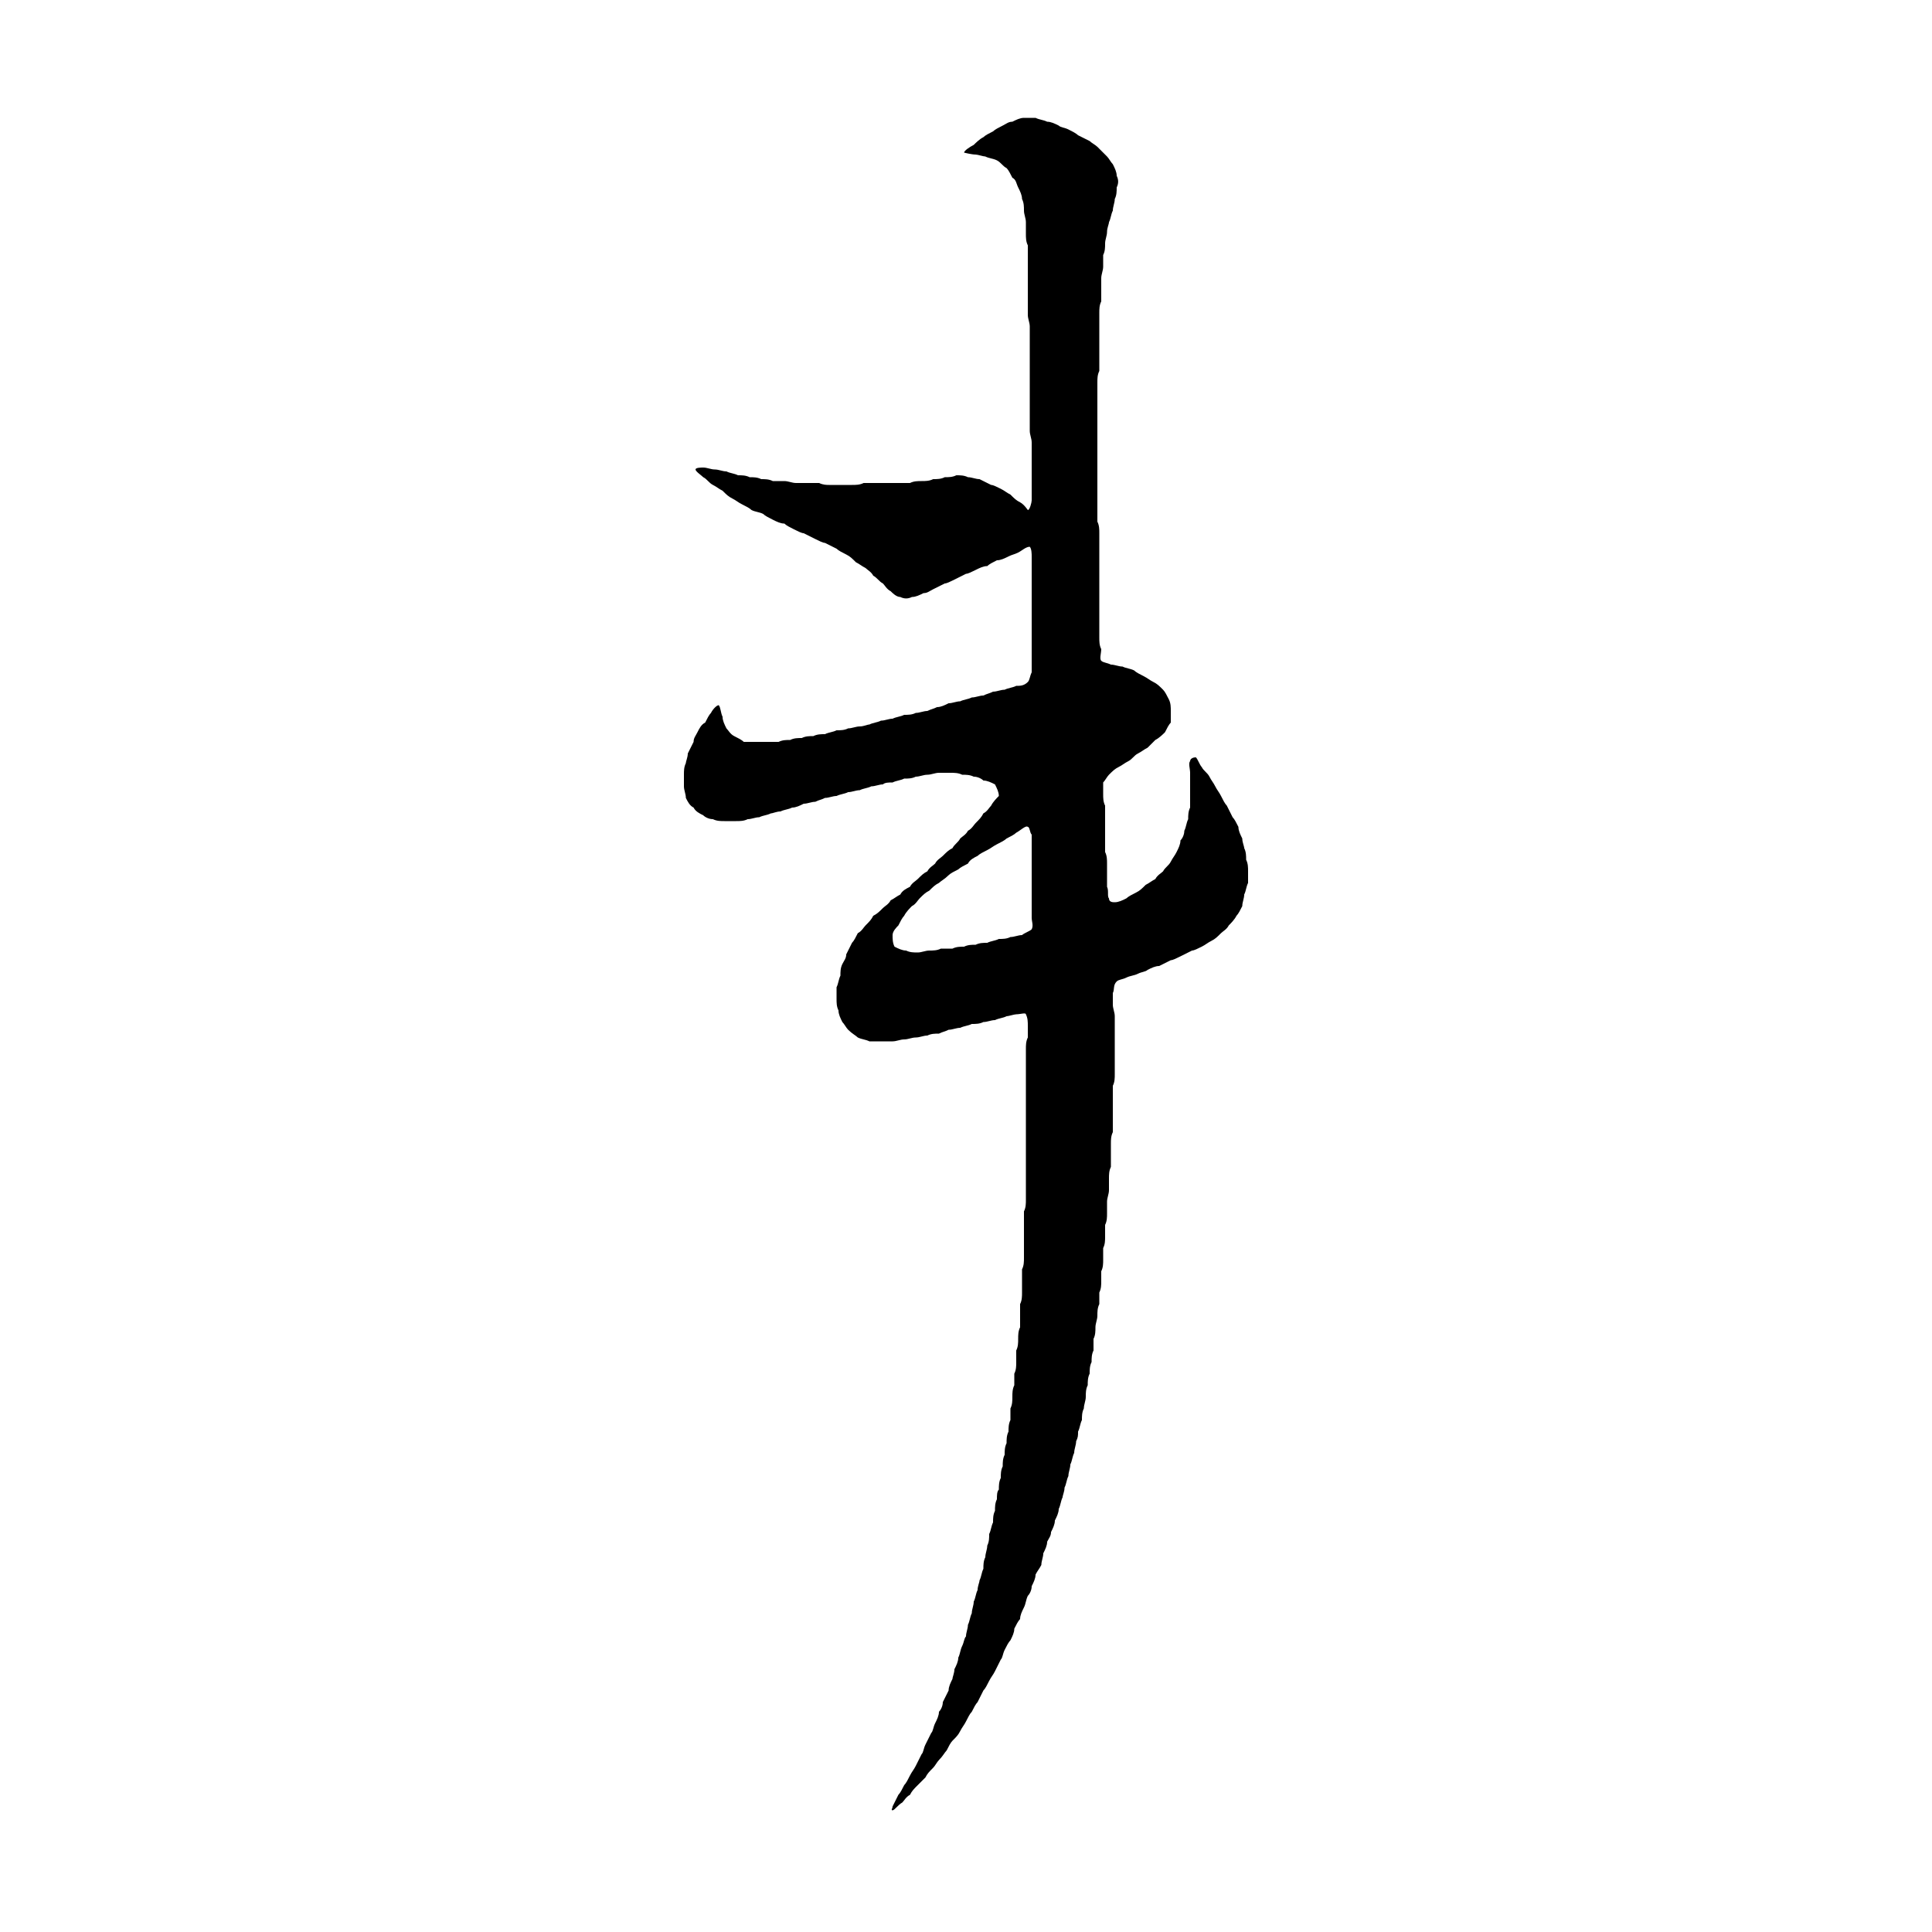
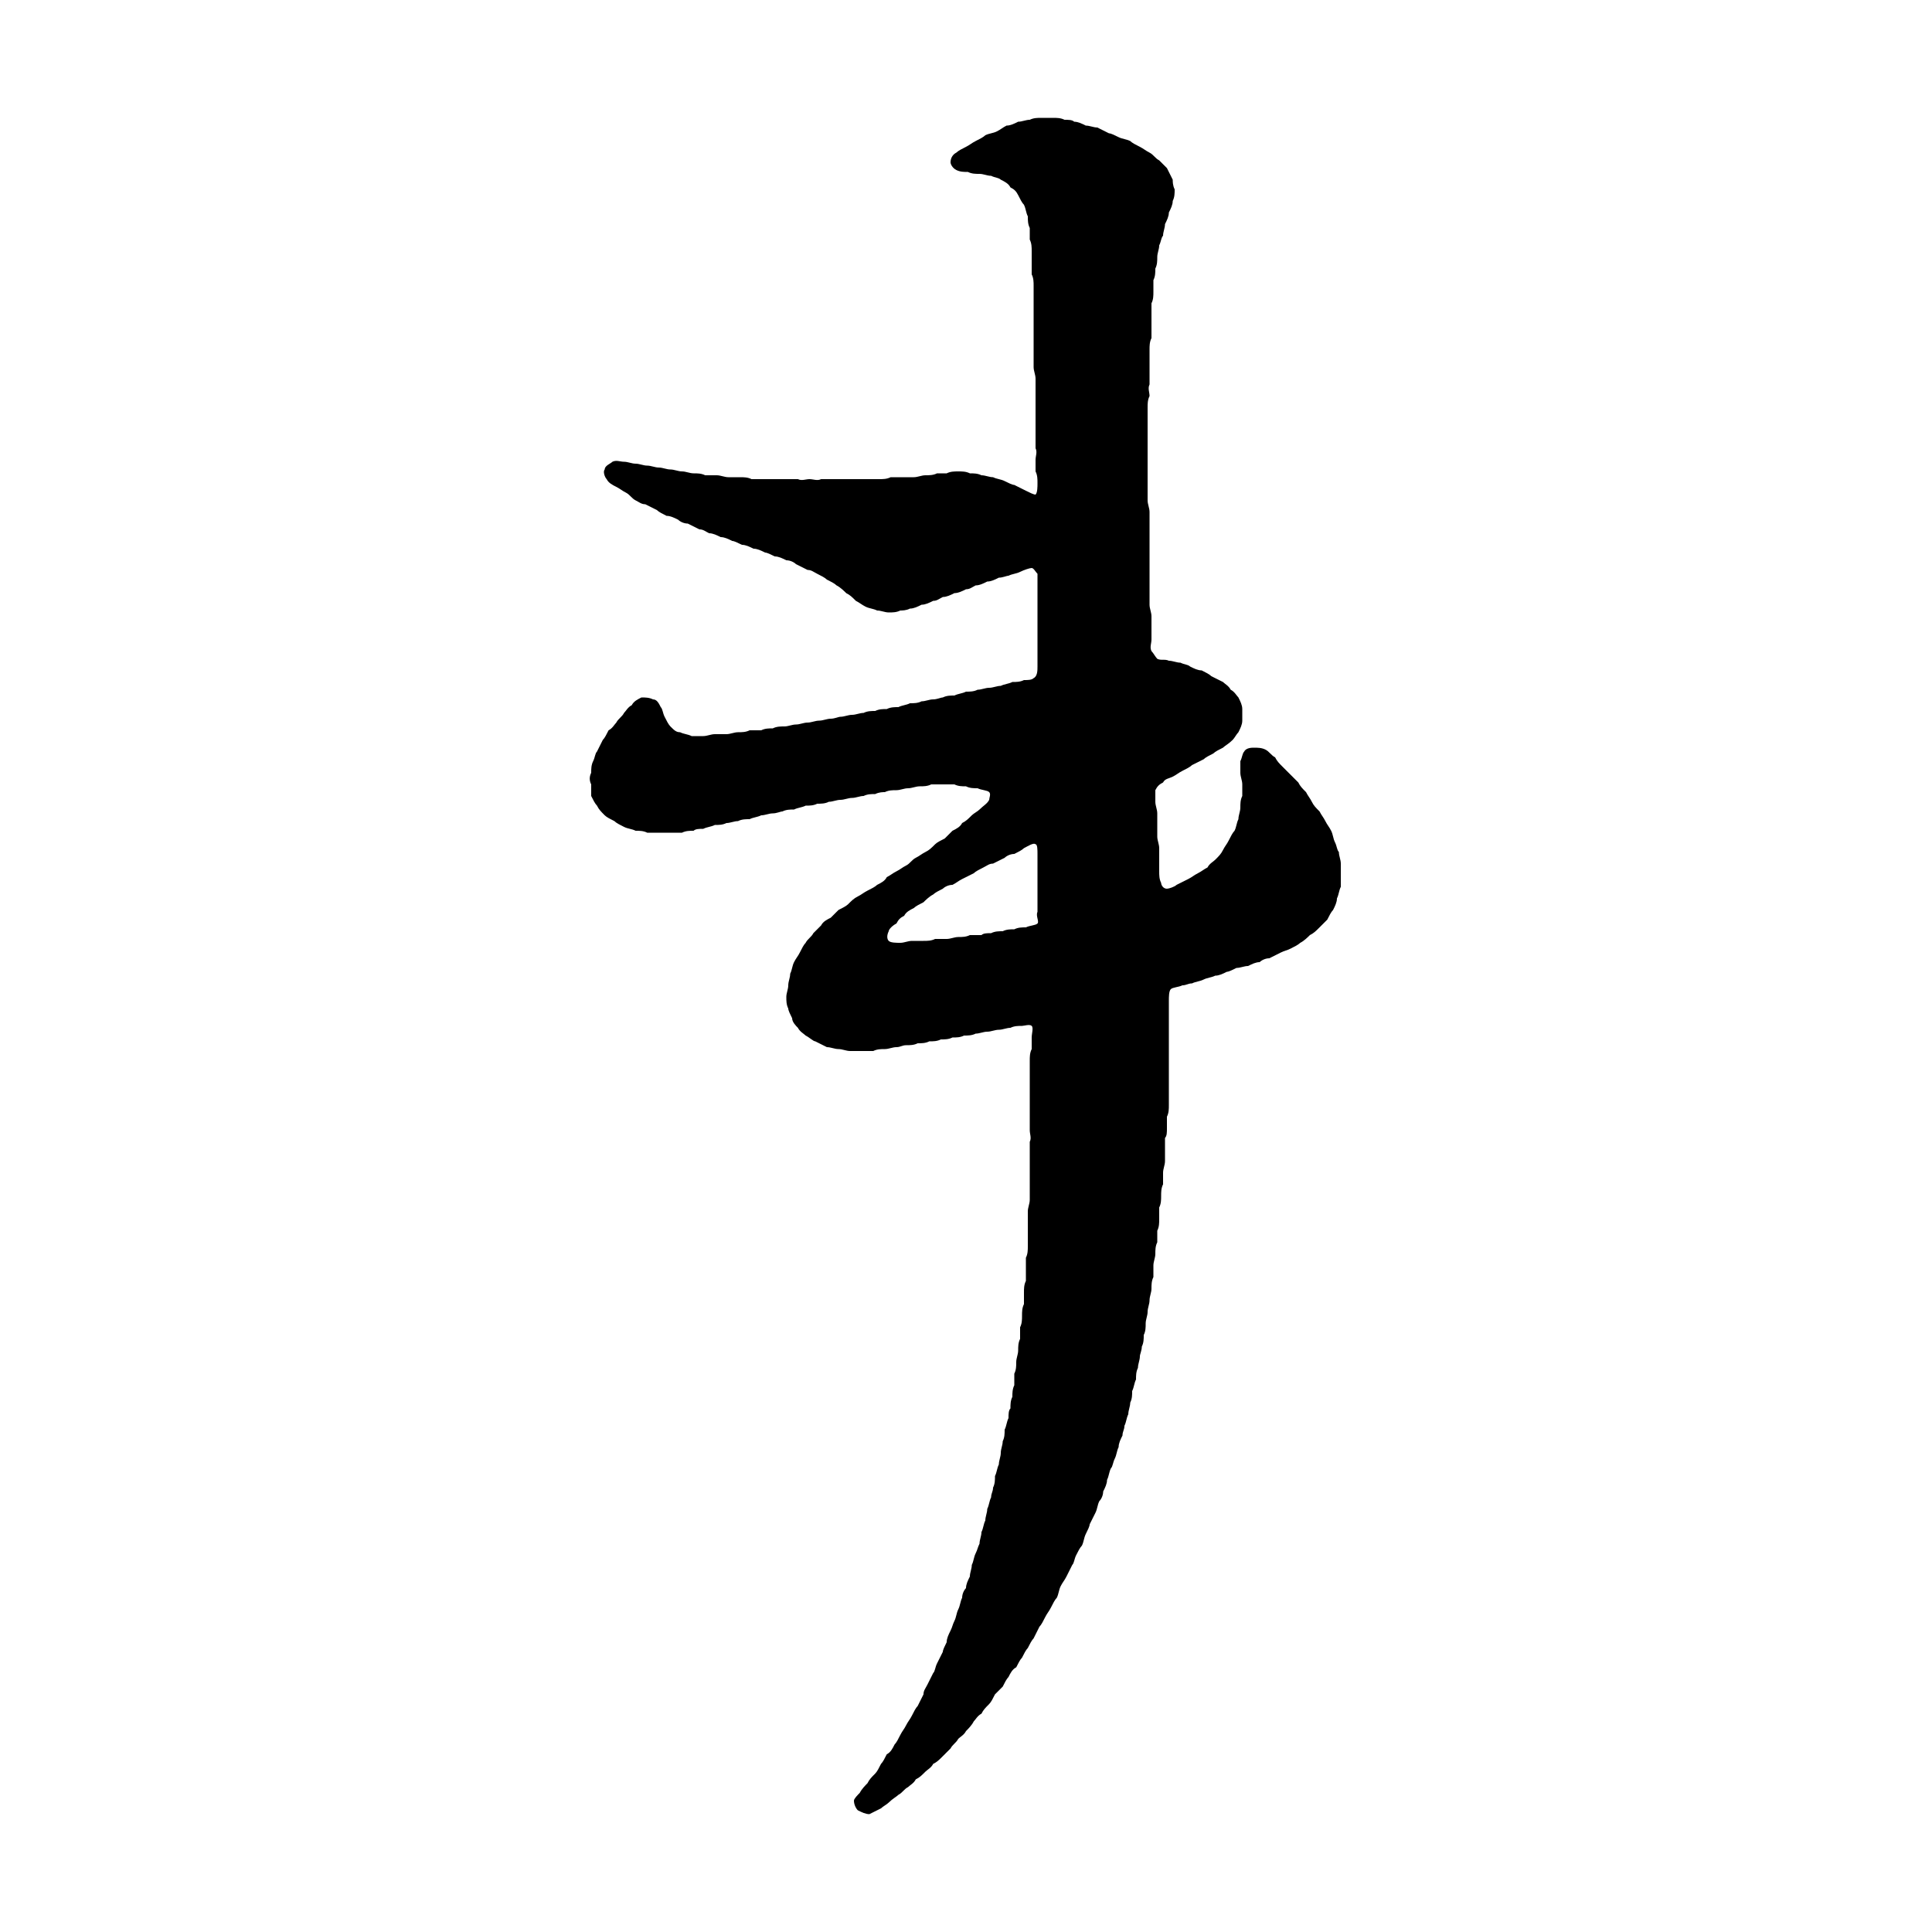
<svg xmlns="http://www.w3.org/2000/svg" viewBox="0 0 1000 1000">
-   <path d="M 536,61 C 538,62 540,62 542,63 C 544,63 546,64 548,65 C 549,66 551,66 553,67 C 555,68 557,69 558,70 C 560,71 562,72 564,73 C 565,74 567,75 568,76 C 570,78 571,79 573,81 C 574,82 575,84 576,85 C 577,87 578,89 578,91 C 579,93 579,95 578,97 C 578,99 578,101 577,103 C 577,105 576,107 576,109 C 575,111 575,113 574,115 C 574,116 573,118 573,120 C 573,122 572,124 572,126 C 572,128 572,130 571,132 C 571,134 571,136 571,138 C 571,140 570,142 570,144 C 570,146 570,148 570,150 C 570,152 570,154 570,156 C 569,158 569,160 569,162 C 569,164 569,166 569,168 C 569,170 569,172 569,174 C 569,176 569,178 569,180 C 569,182 569,184 569,186 C 569,188 569,190 569,192 C 568,194 568,196 568,198 C 568,200 568,202 568,204 C 568,206 568,208 568,210 C 568,212 568,214 568,216 C 568,218 568,220 568,222 C 568,224 568,226 568,228 C 568,230 568,232 568,234 C 568,236 568,238 568,240 C 568,242 568,244 568,246 C 568,248 568,250 568,252 C 568,254 568,256 568,258 C 568,260 568,262 568,264 C 568,266 568,268 568,270 C 569,272 569,274 569,276 C 569,278 569,280 569,282 C 569,284 569,286 569,288 C 569,290 569,292 569,294 C 569,296 569,298 569,300 C 569,302 569,304 569,306 C 569,308 569,310 569,312 C 569,314 569,316 569,318 C 569,320 569,322 569,324 C 569,326 569,328 569,330 C 569,332 569,334 570,336 C 570,338 569,341 570,342 C 571,343 573,343 575,344 C 577,344 579,345 581,345 C 583,346 585,346 587,347 C 588,348 590,349 592,350 C 594,351 595,352 597,353 C 599,354 600,355 602,357 C 603,358 604,360 605,362 C 606,364 606,366 606,368 C 606,370 606,372 606,374 C 605,375 604,377 603,379 C 602,380 600,382 598,383 C 597,384 595,386 594,387 C 592,388 591,389 589,390 C 587,391 586,393 584,394 C 582,395 581,396 579,397 C 577,398 576,399 574,401 C 573,402 572,404 571,405 C 571,407 571,409 571,411 C 571,413 571,415 572,417 C 572,419 572,421 572,423 C 572,425 572,427 572,429 C 572,431 572,433 572,435 C 572,437 572,439 572,441 C 573,443 573,445 573,447 C 573,449 573,451 573,453 C 573,455 573,457 573,459 C 574,461 573,464 574,465 C 574,467 576,467 577,467 C 579,467 581,466 583,465 C 584,464 586,463 588,462 C 590,461 591,460 593,458 C 595,457 596,456 598,455 C 599,453 601,452 602,451 C 603,449 605,448 606,446 C 607,444 608,443 609,441 C 610,439 611,437 611,435 C 612,434 613,432 613,430 C 614,428 614,426 615,424 C 615,422 615,420 616,418 C 616,416 616,414 616,412 C 616,410 616,408 616,406 C 616,404 616,402 616,400 C 616,398 615,395 616,394 C 616,393 617,392 619,392 C 620,393 621,396 622,397 C 623,399 625,400 626,402 C 627,404 628,405 629,407 C 630,409 631,410 632,412 C 633,414 634,416 635,417 C 636,419 637,421 638,423 C 639,424 640,426 641,428 C 641,430 642,432 643,434 C 643,436 644,438 644,439 C 645,441 645,443 645,445 C 646,447 646,449 646,451 C 646,453 646,455 646,457 C 645,459 645,461 644,463 C 644,465 643,467 643,469 C 642,471 641,473 640,474 C 639,476 637,478 636,479 C 635,481 633,482 632,483 C 630,485 629,486 627,487 C 625,488 624,489 622,490 C 620,491 618,492 617,492 C 615,493 613,494 611,495 C 609,496 607,497 606,497 C 604,498 602,499 600,500 C 598,500 596,501 594,502 C 593,503 591,503 589,504 C 587,505 585,505 583,506 C 581,507 579,507 578,508 C 576,510 577,512 576,514 C 576,516 576,518 576,520 C 576,522 577,524 577,526 C 577,528 577,530 577,532 C 577,534 577,536 577,538 C 577,540 577,542 577,544 C 577,546 577,548 577,550 C 577,552 577,554 577,556 C 577,558 577,560 576,562 C 576,564 576,566 576,568 C 576,570 576,572 576,574 C 576,576 576,578 576,580 C 576,582 576,584 576,586 C 575,588 575,590 575,592 C 575,594 575,596 575,598 C 575,600 575,602 575,604 C 574,606 574,608 574,610 C 574,612 574,614 574,616 C 574,618 573,620 573,622 C 573,624 573,626 573,628 C 573,630 573,632 572,634 C 572,636 572,638 572,640 C 572,642 572,644 571,646 C 571,648 571,650 571,652 C 571,654 571,656 570,658 C 570,659 570,661 570,663 C 570,665 570,667 569,669 C 569,671 569,673 569,675 C 568,677 568,679 568,681 C 568,683 567,685 567,687 C 567,689 567,691 566,693 C 566,695 566,697 566,699 C 565,701 565,703 565,705 C 564,707 564,709 564,711 C 563,713 563,715 563,717 C 562,719 562,721 562,723 C 562,725 561,727 561,729 C 560,731 560,733 560,735 C 559,737 559,739 558,741 C 558,743 558,744 557,746 C 557,748 556,750 556,752 C 555,754 555,756 554,758 C 554,760 553,762 553,764 C 552,766 552,768 551,770 C 551,772 550,774 550,775 C 549,777 549,779 548,781 C 548,783 547,785 546,787 C 546,789 545,791 544,793 C 544,795 543,796 542,798 C 542,800 541,802 540,804 C 540,806 539,808 539,810 C 538,812 537,813 536,815 C 536,817 535,819 534,821 C 534,823 533,825 532,826 C 531,828 531,830 530,832 C 529,834 528,836 528,838 C 527,839 526,841 525,843 C 525,845 524,847 523,849 C 522,850 521,852 520,854 C 519,856 519,858 518,859 C 517,861 516,863 515,865 C 514,867 513,868 512,870 C 511,872 510,874 509,875 C 508,877 507,879 506,881 C 505,882 504,884 503,886 C 502,887 501,889 500,891 C 499,893 498,894 497,896 C 496,898 495,899 493,901 C 492,902 491,904 490,906 C 489,907 488,909 486,911 C 485,912 484,914 483,915 C 481,917 480,918 479,920 C 478,921 476,923 475,924 C 473,926 472,927 471,929 C 469,930 468,932 467,933 C 465,934 463,937 462,937 C 461,937 462,936 462,935 C 463,933 464,931 465,929 C 466,928 467,926 468,924 C 469,923 470,921 471,919 C 472,917 473,916 474,914 C 475,912 476,910 477,908 C 478,907 478,905 479,903 C 480,901 481,899 482,897 C 483,896 483,894 484,892 C 485,890 486,888 486,886 C 487,885 488,883 488,881 C 489,879 490,877 491,875 C 491,873 492,871 493,869 C 493,868 494,866 494,864 C 495,862 496,860 496,858 C 497,856 497,854 498,852 C 499,850 499,848 500,847 C 500,845 501,843 501,841 C 502,839 502,837 503,835 C 503,833 504,831 504,829 C 505,827 505,825 506,823 C 506,821 507,819 507,818 C 508,816 508,814 509,812 C 509,810 509,808 510,806 C 510,804 511,802 511,800 C 512,798 512,796 512,794 C 513,792 513,790 514,788 C 514,786 514,784 515,782 C 515,780 515,778 516,776 C 516,774 516,772 517,771 C 517,769 517,767 518,765 C 518,763 518,761 519,759 C 519,757 519,755 520,753 C 520,751 520,749 521,747 C 521,745 521,743 522,741 C 522,739 522,737 523,735 C 523,733 523,731 523,729 C 524,727 524,725 524,723 C 524,721 524,719 525,717 C 525,715 525,713 525,711 C 526,709 526,707 526,705 C 526,703 526,701 526,699 C 527,697 527,695 527,693 C 527,691 527,689 528,687 C 528,685 528,683 528,681 C 528,679 528,677 528,675 C 529,673 529,671 529,669 C 529,667 529,665 529,663 C 529,661 529,659 529,657 C 530,655 530,653 530,651 C 530,649 530,647 530,645 C 530,643 530,641 530,639 C 530,637 530,635 530,633 C 530,631 530,629 530,627 C 531,625 531,623 531,621 C 531,619 531,617 531,615 C 531,613 531,611 531,609 C 531,607 531,605 531,603 C 531,601 531,599 531,597 C 531,595 531,593 531,591 C 531,589 531,587 531,585 C 531,583 531,581 531,579 C 531,577 531,575 531,573 C 531,571 531,569 531,567 C 531,565 531,563 531,561 C 531,559 531,557 531,555 C 531,553 531,551 531,549 C 531,547 531,545 531,543 C 531,541 531,539 532,537 C 532,535 532,533 532,531 C 532,529 532,527 531,525 C 531,524 528,525 526,525 C 525,525 522,526 521,526 C 519,527 517,527 515,528 C 513,528 511,529 509,529 C 507,530 505,530 503,530 C 501,531 499,531 497,532 C 495,532 493,533 491,533 C 489,534 488,534 486,535 C 484,535 482,535 480,536 C 478,536 476,537 474,537 C 472,537 470,538 468,538 C 466,538 464,539 462,539 C 460,539 458,539 456,539 C 454,539 452,539 450,539 C 448,538 446,538 444,537 C 443,536 441,535 439,533 C 438,532 437,530 436,529 C 435,527 434,525 434,523 C 433,521 433,519 433,517 C 433,515 433,513 433,511 C 434,509 434,507 435,505 C 435,503 435,501 436,499 C 437,497 438,496 438,494 C 439,492 440,490 441,488 C 442,487 443,485 444,483 C 446,482 447,480 448,479 C 450,477 451,476 452,474 C 454,473 455,472 457,470 C 458,469 460,468 461,466 C 463,465 464,464 466,463 C 467,461 469,460 471,459 C 472,457 474,456 475,455 C 477,453 478,452 480,451 C 481,449 483,448 484,447 C 485,445 487,444 488,443 C 490,441 491,440 493,439 C 494,437 496,436 497,434 C 498,433 500,432 501,430 C 503,429 504,427 505,426 C 507,424 508,423 509,421 C 511,420 512,418 513,417 C 514,415 516,413 517,412 C 517,410 516,408 515,406 C 513,405 511,404 509,404 C 508,403 506,402 504,402 C 502,401 500,401 498,401 C 496,400 494,400 492,400 C 490,400 488,400 486,400 C 484,400 482,401 480,401 C 478,401 476,402 474,402 C 472,403 470,403 468,403 C 466,404 464,404 462,405 C 460,405 458,405 457,406 C 455,406 453,407 451,407 C 449,408 447,408 445,409 C 443,409 441,410 439,410 C 437,411 435,411 433,412 C 431,412 429,413 427,413 C 425,414 424,414 422,415 C 420,415 418,416 416,416 C 414,417 412,418 410,418 C 408,419 406,419 404,420 C 402,420 400,421 399,421 C 397,422 395,422 393,423 C 391,423 389,424 387,424 C 385,425 383,425 381,425 C 379,425 377,425 375,425 C 373,425 371,425 369,424 C 367,424 365,423 364,422 C 362,421 360,420 359,418 C 357,417 356,415 355,413 C 355,411 354,409 354,407 C 354,405 354,403 354,401 C 354,399 354,397 355,395 C 355,394 356,392 356,390 C 357,388 358,386 359,384 C 359,382 360,381 361,379 C 362,377 363,375 365,374 C 366,372 367,370 368,369 C 369,367 371,365 372,365 C 373,366 373,369 374,371 C 374,373 375,375 376,377 C 377,378 378,380 380,381 C 382,382 384,383 385,384 C 387,384 389,384 391,384 C 393,384 395,384 397,384 C 399,384 401,384 403,384 C 405,383 407,383 409,383 C 411,382 413,382 415,382 C 417,381 419,381 421,381 C 423,380 425,380 427,380 C 429,379 431,379 433,378 C 435,378 437,378 439,377 C 441,377 443,376 445,376 C 447,376 449,375 450,375 C 452,374 454,374 456,373 C 458,373 460,372 462,372 C 464,371 466,371 468,370 C 470,370 472,370 474,369 C 476,369 478,368 480,368 C 482,367 483,367 485,366 C 487,366 489,365 491,364 C 493,364 495,363 497,363 C 499,362 501,362 503,361 C 505,361 507,360 509,360 C 511,359 512,359 514,358 C 516,358 518,357 520,357 C 522,356 524,356 526,355 C 528,355 530,355 532,353 C 533,352 533,350 534,348 C 534,347 534,344 534,342 C 534,340 534,338 534,336 C 534,334 534,332 534,330 C 534,328 534,326 534,324 C 534,322 534,320 534,318 C 534,316 534,314 534,312 C 534,310 534,308 534,306 C 534,304 534,302 534,300 C 534,298 534,296 534,294 C 534,292 534,290 534,288 C 534,287 534,284 533,283 C 531,283 529,285 527,286 C 525,287 524,287 522,288 C 520,289 518,290 516,290 C 514,291 512,292 511,293 C 509,293 507,294 505,295 C 503,296 501,297 500,297 C 498,298 496,299 494,300 C 492,301 490,302 489,302 C 487,303 485,304 483,305 C 481,306 480,307 478,307 C 476,308 474,309 472,309 C 470,310 468,310 466,309 C 464,309 462,307 461,306 C 459,305 458,303 457,302 C 455,301 454,299 452,298 C 451,296 449,295 448,294 C 446,293 445,292 443,291 C 441,289 440,288 438,287 C 436,286 434,285 433,284 C 431,283 429,282 427,281 C 426,281 424,280 422,279 C 420,278 418,277 416,276 C 415,276 413,275 411,274 C 409,273 407,272 406,271 C 404,271 402,270 400,269 C 398,268 396,267 395,266 C 393,265 391,265 389,264 C 388,263 386,262 384,261 C 382,260 381,259 379,258 C 377,257 376,256 374,254 C 372,253 371,252 369,251 C 367,250 366,248 364,247 C 363,246 360,244 360,243 C 360,242 363,242 364,242 C 366,242 368,243 370,243 C 372,243 374,244 376,244 C 378,245 380,245 382,246 C 384,246 386,246 388,247 C 390,247 392,247 394,248 C 396,248 398,248 400,249 C 402,249 404,249 406,249 C 408,249 410,250 412,250 C 414,250 416,250 418,250 C 420,250 422,250 424,250 C 426,251 428,251 429,251 C 431,251 433,251 435,251 C 437,251 439,251 441,251 C 443,251 445,251 447,250 C 449,250 451,250 453,250 C 455,250 457,250 459,250 C 461,250 463,250 465,250 C 467,250 469,250 471,250 C 473,249 475,249 477,249 C 479,249 481,249 483,248 C 485,248 487,248 489,247 C 491,247 493,247 495,246 C 497,246 499,246 501,247 C 503,247 505,248 507,248 C 509,249 511,250 513,251 C 514,251 516,252 518,253 C 520,254 521,255 523,256 C 525,258 526,259 528,260 C 530,261 532,264 532,264 C 533,264 534,260 534,259 C 534,257 534,255 534,253 C 534,251 534,249 534,247 C 534,245 534,243 534,241 C 534,239 534,237 534,235 C 534,233 534,231 534,229 C 534,227 533,225 533,223 C 533,221 533,219 533,217 C 533,215 533,213 533,211 C 533,209 533,207 533,205 C 533,203 533,201 533,199 C 533,197 533,195 533,193 C 533,191 533,189 533,187 C 533,185 533,183 533,181 C 533,179 533,177 533,175 C 533,173 533,171 533,169 C 533,167 532,165 532,163 C 532,161 532,159 532,157 C 532,155 532,153 532,151 C 532,149 532,147 532,145 C 532,143 532,141 532,139 C 532,137 532,135 532,133 C 532,131 532,129 532,127 C 531,125 531,123 531,121 C 531,119 531,117 531,115 C 531,113 530,111 530,109 C 530,107 530,105 529,103 C 529,101 528,99 527,97 C 526,95 526,93 524,92 C 523,90 522,88 521,87 C 519,86 518,84 516,83 C 514,82 512,82 510,81 C 509,81 506,80 505,80 C 503,80 499,79 499,79 C 499,78 502,76 504,75 C 505,74 507,72 509,71 C 510,70 512,69 514,68 C 515,67 517,66 519,65 C 521,64 522,63 524,63 C 526,62 528,61 530,61 C 532,61 534,61 536,61 Z M 526,431 C 525,432 523,433 521,434 C 520,435 518,436 516,437 C 514,438 513,439 511,440 C 509,441 507,442 506,443 C 504,444 502,445 501,447 C 499,448 497,449 496,450 C 494,451 492,452 491,453 C 489,455 487,456 486,457 C 484,458 483,459 481,461 C 479,462 478,463 476,465 C 475,466 474,468 472,469 C 471,470 469,472 468,474 C 467,475 466,477 465,479 C 464,480 462,482 462,484 C 462,486 462,488 463,490 C 465,491 467,492 469,492 C 471,493 473,493 475,493 C 477,493 479,492 481,492 C 483,492 485,492 487,491 C 489,491 491,491 493,491 C 495,490 497,490 499,490 C 501,489 503,489 505,489 C 507,488 509,488 511,488 C 513,487 515,487 517,486 C 519,486 521,486 523,485 C 525,485 527,484 529,484 C 530,483 533,482 534,481 C 535,479 534,477 534,475 C 534,473 534,471 534,469 C 534,467 534,465 534,463 C 534,461 534,459 534,457 C 534,455 534,453 534,451 C 534,449 534,447 534,445 C 534,442 534,440 534,438 C 534,436 534,434 534,432 C 533,431 533,428 532,428 C 531,427 528,430 526,431 Z" />
+   <path d="M 545,61 C 547,61 549,61 551,62 C 553,62 555,62 556,63 C 558,63 560,64 562,65 C 564,65 566,66 568,66 C 570,67 572,68 574,69 C 575,69 577,70 579,71 C 581,72 583,72 585,73 C 586,74 588,75 590,76 C 592,77 593,78 595,79 C 597,80 598,82 600,83 C 601,84 603,86 604,87 C 605,89 606,91 607,93 C 607,94 607,96 608,98 C 608,100 608,102 607,104 C 607,106 606,108 605,110 C 605,112 604,114 603,116 C 603,118 602,120 602,122 C 601,123 601,125 600,127 C 600,129 599,131 599,133 C 599,135 599,137 598,139 C 598,141 598,143 597,145 C 597,147 597,149 597,151 C 597,153 597,155 596,157 C 596,159 596,161 596,163 C 596,165 596,167 596,169 C 596,171 596,173 596,175 C 595,177 595,179 595,181 C 595,183 595,185 595,187 C 595,189 595,191 595,193 C 595,195 595,197 595,199 C 594,201 595,203 595,205 C 594,207 594,209 594,211 C 594,213 594,215 594,217 C 594,219 594,221 594,223 C 594,225 594,227 594,229 C 594,231 594,233 594,235 C 594,237 594,239 594,241 C 594,243 594,245 594,247 C 594,249 594,251 594,253 C 594,255 594,257 594,259 C 594,261 595,263 595,265 C 595,267 595,269 595,271 C 595,273 595,275 595,277 C 595,279 595,281 595,283 C 595,285 595,287 595,289 C 595,291 595,293 595,295 C 595,297 595,299 595,301 C 595,303 595,305 595,307 C 595,309 595,311 595,313 C 595,315 596,317 596,319 C 596,321 596,323 596,325 C 596,327 596,329 596,331 C 596,333 595,335 596,337 C 597,338 598,340 599,341 C 601,342 603,341 605,342 C 607,342 609,343 611,343 C 613,344 615,344 616,345 C 618,346 620,347 622,347 C 624,348 626,349 627,350 C 629,351 631,352 633,353 C 634,354 636,355 637,357 C 639,358 640,360 641,361 C 642,363 643,365 643,367 C 643,369 643,371 643,373 C 643,375 642,377 641,379 C 640,380 639,382 638,383 C 636,385 634,386 633,387 C 631,388 629,389 628,390 C 626,391 624,392 623,393 C 621,394 619,395 617,396 C 616,397 614,398 612,399 C 610,400 609,401 607,402 C 605,403 603,403 602,405 C 600,406 599,407 598,409 C 598,411 598,413 598,415 C 598,417 599,419 599,421 C 599,423 599,425 599,427 C 599,429 599,431 599,433 C 599,435 600,437 600,439 C 600,441 600,443 600,445 C 600,447 600,449 600,451 C 600,453 600,455 601,457 C 601,458 602,460 604,460 C 605,460 608,459 609,458 C 611,457 613,456 615,455 C 617,454 618,453 620,452 C 622,451 623,450 625,449 C 626,447 628,446 629,445 C 631,443 632,442 633,440 C 634,438 635,437 636,435 C 637,433 638,431 639,430 C 640,428 640,426 641,424 C 641,422 642,420 642,418 C 642,416 642,414 643,412 C 643,410 643,408 643,406 C 643,404 642,402 642,400 C 642,398 642,396 642,394 C 643,392 643,390 644,389 C 645,387 648,387 649,387 C 651,387 653,387 655,388 C 657,389 658,391 660,392 C 661,394 662,395 664,397 C 665,398 666,399 668,401 C 669,402 671,404 672,405 C 673,407 674,408 676,410 C 677,412 678,413 679,415 C 680,417 681,418 683,420 C 684,422 685,423 686,425 C 687,427 688,428 689,430 C 690,432 690,434 691,436 C 692,438 692,440 693,441 C 693,443 694,445 694,447 C 694,449 694,451 694,453 C 694,455 694,457 694,459 C 693,461 693,463 692,465 C 692,467 691,469 690,471 C 689,472 688,474 687,476 C 686,477 684,479 683,480 C 681,482 680,483 678,484 C 677,485 675,487 673,488 C 672,489 670,490 668,491 C 666,492 665,492 663,493 C 661,494 659,495 657,496 C 655,496 653,497 652,498 C 650,498 648,499 646,500 C 644,500 642,501 640,501 C 638,502 636,503 635,503 C 633,504 631,505 629,505 C 627,506 625,506 623,507 C 621,508 619,508 617,509 C 615,509 614,510 612,510 C 610,511 607,511 606,512 C 605,513 605,516 605,518 C 605,520 605,522 605,524 C 605,526 605,528 605,530 C 605,532 605,534 605,536 C 605,538 605,540 605,542 C 605,544 605,546 605,548 C 605,550 605,552 605,554 C 605,556 605,558 605,560 C 605,562 605,564 605,566 C 605,568 605,570 605,572 C 605,574 605,576 604,578 C 604,580 604,582 604,584 C 604,586 604,588 603,589 C 603,591 603,593 603,595 C 603,597 603,599 603,601 C 603,603 602,605 602,607 C 602,609 602,611 602,613 C 601,615 601,617 601,619 C 601,621 601,623 600,625 C 600,627 600,629 600,631 C 600,633 600,635 599,637 C 599,639 599,641 599,643 C 598,645 598,647 598,649 C 598,651 597,653 597,655 C 597,657 597,659 597,661 C 596,663 596,665 596,667 C 596,669 595,671 595,673 C 595,675 594,677 594,679 C 594,681 593,683 593,685 C 593,687 593,689 592,691 C 592,693 592,695 591,697 C 591,699 590,701 590,702 C 590,704 589,706 589,708 C 588,710 588,712 588,714 C 587,716 587,718 586,720 C 586,722 586,724 585,726 C 585,728 584,730 584,732 C 583,734 583,736 582,738 C 582,740 581,741 581,743 C 580,745 579,747 579,749 C 578,751 578,753 577,755 C 576,757 576,759 575,760 C 574,762 574,764 573,766 C 573,768 572,770 571,772 C 571,774 570,776 569,777 C 568,779 568,781 567,783 C 566,785 565,787 564,789 C 564,790 563,792 562,794 C 561,796 561,798 560,800 C 559,801 558,803 557,805 C 556,807 556,809 555,810 C 554,812 553,814 552,816 C 551,818 550,819 549,821 C 548,823 548,825 547,827 C 546,828 545,830 544,832 C 543,834 542,835 541,837 C 540,839 539,841 538,842 C 537,844 536,846 535,848 C 534,849 533,851 532,853 C 531,854 530,856 529,858 C 528,859 527,861 526,863 C 524,864 523,866 522,868 C 521,869 520,871 519,873 C 518,874 516,876 515,877 C 514,879 513,881 512,882 C 510,884 509,885 508,887 C 506,888 505,890 504,891 C 503,893 501,895 500,896 C 499,898 497,899 496,900 C 495,902 493,903 492,905 C 491,906 489,908 488,909 C 486,911 485,912 483,913 C 482,915 480,916 479,917 C 477,919 476,920 474,921 C 473,923 471,924 470,925 C 468,926 467,928 465,929 C 464,930 462,931 460,933 C 459,934 457,935 456,936 C 454,937 452,938 450,939 C 448,939 446,938 444,937 C 443,936 442,934 442,932 C 442,931 444,929 445,928 C 446,926 448,924 449,923 C 450,921 451,920 453,918 C 454,917 455,915 456,913 C 457,912 458,910 459,908 C 461,907 462,905 463,903 C 464,902 465,900 466,898 C 467,896 468,895 469,893 C 470,891 471,890 472,888 C 473,886 474,884 475,883 C 476,881 477,879 478,877 C 478,875 479,874 480,872 C 481,870 482,868 483,866 C 484,865 484,863 485,861 C 486,859 487,857 488,855 C 488,854 489,852 490,850 C 490,848 491,846 492,844 C 493,842 493,841 494,839 C 495,837 495,835 496,833 C 497,831 497,829 498,827 C 498,825 499,823 500,822 C 500,820 501,818 502,816 C 502,814 503,812 503,810 C 504,808 504,806 505,804 C 506,802 506,801 507,799 C 507,797 508,795 508,793 C 509,791 509,789 510,787 C 510,785 511,783 511,781 C 512,779 512,777 513,775 C 513,773 514,772 514,770 C 515,768 515,766 515,764 C 516,762 516,760 517,758 C 517,756 518,754 518,752 C 518,750 519,748 519,746 C 520,744 520,742 520,740 C 521,738 521,736 522,734 C 522,732 522,730 523,729 C 523,727 523,725 524,723 C 524,721 524,719 525,717 C 525,715 525,713 525,711 C 526,709 526,707 526,705 C 526,703 527,701 527,699 C 527,697 527,695 528,693 C 528,691 528,689 528,687 C 529,685 529,683 529,681 C 529,679 529,677 530,675 C 530,673 530,671 530,669 C 530,667 530,665 531,663 C 531,661 531,659 531,657 C 531,655 531,653 531,651 C 532,649 532,647 532,645 C 532,643 532,641 532,639 C 532,637 532,635 532,633 C 532,631 532,629 532,627 C 532,625 533,623 533,621 C 533,619 533,617 533,615 C 533,613 533,611 533,609 C 533,607 533,605 533,603 C 533,601 533,599 533,597 C 533,595 533,593 533,591 C 534,589 533,587 533,585 C 533,583 533,581 533,579 C 533,577 533,575 533,573 C 533,571 533,569 533,567 C 533,565 533,563 533,561 C 533,559 533,557 533,555 C 533,553 533,551 533,549 C 533,547 533,545 534,543 C 534,541 534,539 534,537 C 534,535 535,532 534,531 C 533,530 530,531 529,531 C 527,531 525,531 523,532 C 521,532 519,533 517,533 C 515,533 513,534 511,534 C 509,534 507,535 505,535 C 503,536 501,536 499,536 C 497,537 495,537 493,537 C 491,538 489,538 487,538 C 485,539 483,539 481,539 C 479,540 477,540 475,540 C 473,541 471,541 469,541 C 467,541 466,542 464,542 C 462,542 460,543 458,543 C 456,543 454,543 452,544 C 450,544 448,544 446,544 C 444,544 442,544 440,544 C 438,544 436,543 434,543 C 432,543 430,542 428,542 C 426,541 424,540 422,539 C 421,539 419,537 417,536 C 416,535 414,534 413,532 C 412,531 410,529 410,527 C 409,525 408,523 408,522 C 407,520 407,518 407,516 C 407,514 408,512 408,510 C 408,508 409,506 409,504 C 410,502 410,500 411,498 C 412,496 413,495 414,493 C 415,491 416,489 417,488 C 418,486 420,485 421,483 C 422,482 424,480 425,479 C 426,477 428,476 430,475 C 431,474 433,472 434,471 C 436,470 438,469 439,468 C 441,466 442,465 444,464 C 446,463 447,462 449,461 C 451,460 453,459 454,458 C 456,457 458,456 459,454 C 461,453 462,452 464,451 C 466,450 467,449 469,448 C 471,447 472,445 474,444 C 476,443 477,442 479,441 C 481,440 482,439 484,437 C 485,436 487,435 489,434 C 490,433 492,431 493,430 C 495,429 497,428 498,426 C 500,425 501,424 503,422 C 504,421 506,420 507,419 C 509,417 511,416 512,414 C 512,413 513,411 512,410 C 511,409 508,409 506,408 C 504,408 502,408 500,407 C 498,407 496,407 494,406 C 492,406 490,406 488,406 C 486,406 484,406 482,406 C 480,407 478,407 476,407 C 474,407 472,408 470,408 C 468,408 466,409 464,409 C 462,409 460,409 458,410 C 457,410 455,410 453,411 C 451,411 449,411 447,412 C 445,412 443,413 441,413 C 439,413 437,414 435,414 C 433,414 431,415 429,415 C 427,416 425,416 423,416 C 421,417 419,417 417,417 C 415,418 413,418 411,419 C 409,419 407,419 405,420 C 404,420 402,421 400,421 C 398,421 396,422 394,422 C 392,423 390,423 388,424 C 386,424 384,424 382,425 C 380,425 378,426 376,426 C 374,427 372,427 370,427 C 368,428 366,428 364,429 C 362,429 360,429 359,430 C 357,430 355,430 353,431 C 351,431 349,431 347,431 C 345,431 343,431 341,431 C 339,431 337,431 335,431 C 333,430 331,430 329,430 C 327,429 325,429 323,428 C 321,427 319,426 318,425 C 316,424 314,423 313,422 C 311,420 310,419 309,417 C 308,416 307,414 306,412 C 306,410 306,408 306,406 C 305,404 305,402 306,400 C 306,398 306,396 307,394 C 308,392 308,390 309,389 C 310,387 311,385 312,383 C 313,382 314,380 315,378 C 317,377 318,375 319,374 C 320,372 322,371 323,369 C 324,368 325,366 327,365 C 328,363 330,362 332,361 C 334,361 336,361 338,362 C 340,362 341,364 342,366 C 343,367 343,369 344,371 C 345,373 346,375 347,376 C 349,378 350,379 352,379 C 354,380 356,380 358,381 C 360,381 362,381 364,381 C 366,381 368,380 370,380 C 372,380 374,380 376,380 C 378,380 380,379 382,379 C 384,379 386,379 388,378 C 390,378 392,378 394,378 C 396,377 398,377 400,377 C 402,376 404,376 406,376 C 408,376 410,375 412,375 C 414,375 416,374 418,374 C 420,374 422,373 424,373 C 426,373 428,372 430,372 C 432,372 434,371 435,371 C 437,371 439,370 441,370 C 443,370 445,369 447,369 C 449,368 451,368 453,368 C 455,367 457,367 459,367 C 461,366 463,366 465,366 C 467,365 469,365 471,364 C 473,364 475,364 477,363 C 479,363 481,362 483,362 C 485,362 487,361 488,361 C 490,360 492,360 494,360 C 496,359 498,359 500,358 C 502,358 504,358 506,357 C 508,357 510,356 512,356 C 514,356 516,355 518,355 C 520,354 522,354 524,353 C 526,353 528,353 530,352 C 532,352 534,352 535,351 C 537,350 537,347 537,345 C 537,344 537,341 537,339 C 537,337 537,335 537,333 C 537,331 537,329 537,327 C 537,325 537,323 537,321 C 537,319 537,317 537,315 C 537,313 537,311 537,309 C 537,307 537,305 537,303 C 537,301 537,299 537,297 C 536,296 535,294 534,294 C 533,294 530,295 528,296 C 526,297 524,297 522,298 C 521,298 519,299 517,299 C 515,300 513,301 511,301 C 509,302 507,303 505,303 C 503,304 502,305 500,305 C 498,306 496,307 494,307 C 492,308 490,309 488,309 C 486,310 485,311 483,311 C 481,312 479,313 477,313 C 475,314 473,315 471,315 C 469,316 467,316 466,316 C 464,317 462,317 460,317 C 458,317 456,316 454,316 C 452,315 450,315 448,314 C 446,313 445,312 443,311 C 441,309 440,308 438,307 C 437,306 435,304 433,303 C 432,302 430,301 428,300 C 427,299 425,298 423,297 C 421,296 420,295 418,295 C 416,294 414,293 412,292 C 411,291 409,290 407,290 C 405,289 403,288 401,288 C 399,287 397,286 396,286 C 394,285 392,284 390,284 C 388,283 386,282 384,282 C 382,281 380,280 379,280 C 377,279 375,278 373,278 C 371,277 369,276 367,276 C 365,275 364,274 362,274 C 360,273 358,272 356,271 C 354,271 352,270 351,269 C 349,268 347,267 345,267 C 343,266 341,265 340,264 C 338,263 336,262 334,261 C 332,261 331,260 329,259 C 327,258 326,256 324,255 C 322,254 321,253 319,252 C 317,251 315,250 314,248 C 313,247 312,244 313,243 C 313,241 316,240 317,239 C 319,238 321,239 323,239 C 325,239 327,240 329,240 C 331,240 333,241 335,241 C 337,241 339,242 341,242 C 343,242 345,243 347,243 C 349,243 351,244 353,244 C 355,244 357,245 359,245 C 361,245 363,245 365,246 C 367,246 369,246 371,246 C 373,246 375,247 377,247 C 379,247 381,247 383,247 C 385,247 387,247 389,248 C 391,248 393,248 395,248 C 397,248 399,248 401,248 C 403,248 405,248 407,248 C 409,248 411,248 413,248 C 415,249 417,248 419,248 C 421,248 423,249 425,248 C 427,248 429,248 431,248 C 433,248 435,248 437,248 C 439,248 441,248 443,248 C 445,248 447,248 449,248 C 451,248 453,248 455,248 C 457,248 459,248 461,247 C 463,247 465,247 467,247 C 469,247 471,247 473,247 C 475,247 477,246 479,246 C 481,246 483,246 485,245 C 487,245 488,245 490,245 C 492,244 494,244 496,244 C 498,244 500,244 502,245 C 504,245 506,245 508,246 C 510,246 512,247 514,247 C 516,248 518,248 520,249 C 522,250 524,251 525,251 C 527,252 529,253 531,254 C 533,255 535,256 536,256 C 537,255 537,252 537,250 C 537,248 537,246 536,244 C 536,242 536,240 536,238 C 536,236 537,234 536,232 C 536,230 536,228 536,226 C 536,224 536,222 536,220 C 536,218 536,216 536,214 C 536,212 536,210 536,208 C 536,206 536,204 536,202 C 536,200 536,198 536,196 C 536,194 535,192 535,190 C 535,188 535,186 535,184 C 535,182 535,180 535,178 C 535,176 535,174 535,172 C 535,170 535,168 535,166 C 535,164 535,162 535,160 C 535,158 535,156 535,154 C 535,152 535,150 535,148 C 535,146 535,144 534,142 C 534,140 534,138 534,136 C 534,134 534,132 534,130 C 534,128 534,126 533,124 C 533,122 533,120 533,118 C 532,116 532,114 532,112 C 531,110 531,108 530,106 C 529,105 528,103 527,101 C 526,99 525,98 523,97 C 522,95 520,94 518,93 C 517,92 515,92 513,91 C 511,91 509,90 507,90 C 505,90 503,90 501,89 C 499,89 497,89 495,88 C 493,87 492,85 492,84 C 492,82 493,80 495,79 C 496,78 498,77 500,76 C 502,75 503,74 505,73 C 507,72 509,71 510,70 C 512,69 514,69 516,68 C 518,67 519,66 521,65 C 523,65 525,64 527,63 C 529,63 531,62 533,62 C 535,61 537,61 539,61 C 541,61 543,61 545,61 Z M 530,439 C 529,440 527,441 525,442 C 523,442 521,443 520,444 C 518,445 516,446 514,447 C 512,447 511,448 509,449 C 507,450 505,451 504,452 C 502,453 500,454 498,455 C 496,456 495,457 493,458 C 491,458 489,459 488,460 C 486,461 484,462 483,463 C 481,464 479,466 478,467 C 476,468 474,469 473,470 C 471,471 469,472 468,474 C 466,475 465,476 464,478 C 462,479 460,481 460,482 C 459,484 459,486 460,487 C 461,488 464,488 466,488 C 468,488 470,487 472,487 C 474,487 476,487 478,487 C 480,487 482,487 484,486 C 486,486 488,486 490,486 C 492,486 494,485 496,485 C 498,485 500,485 502,484 C 504,484 506,484 508,484 C 509,483 511,483 513,483 C 515,482 517,482 519,482 C 521,481 523,481 525,481 C 527,480 529,480 531,480 C 533,479 536,479 537,478 C 538,477 536,474 537,472 C 537,470 537,468 537,466 C 537,464 537,462 537,460 C 537,458 537,456 537,454 C 537,452 537,450 537,448 C 537,446 537,444 537,442 C 537,440 537,437 536,437 C 535,436 532,438 530,439 Z" />
</svg>
